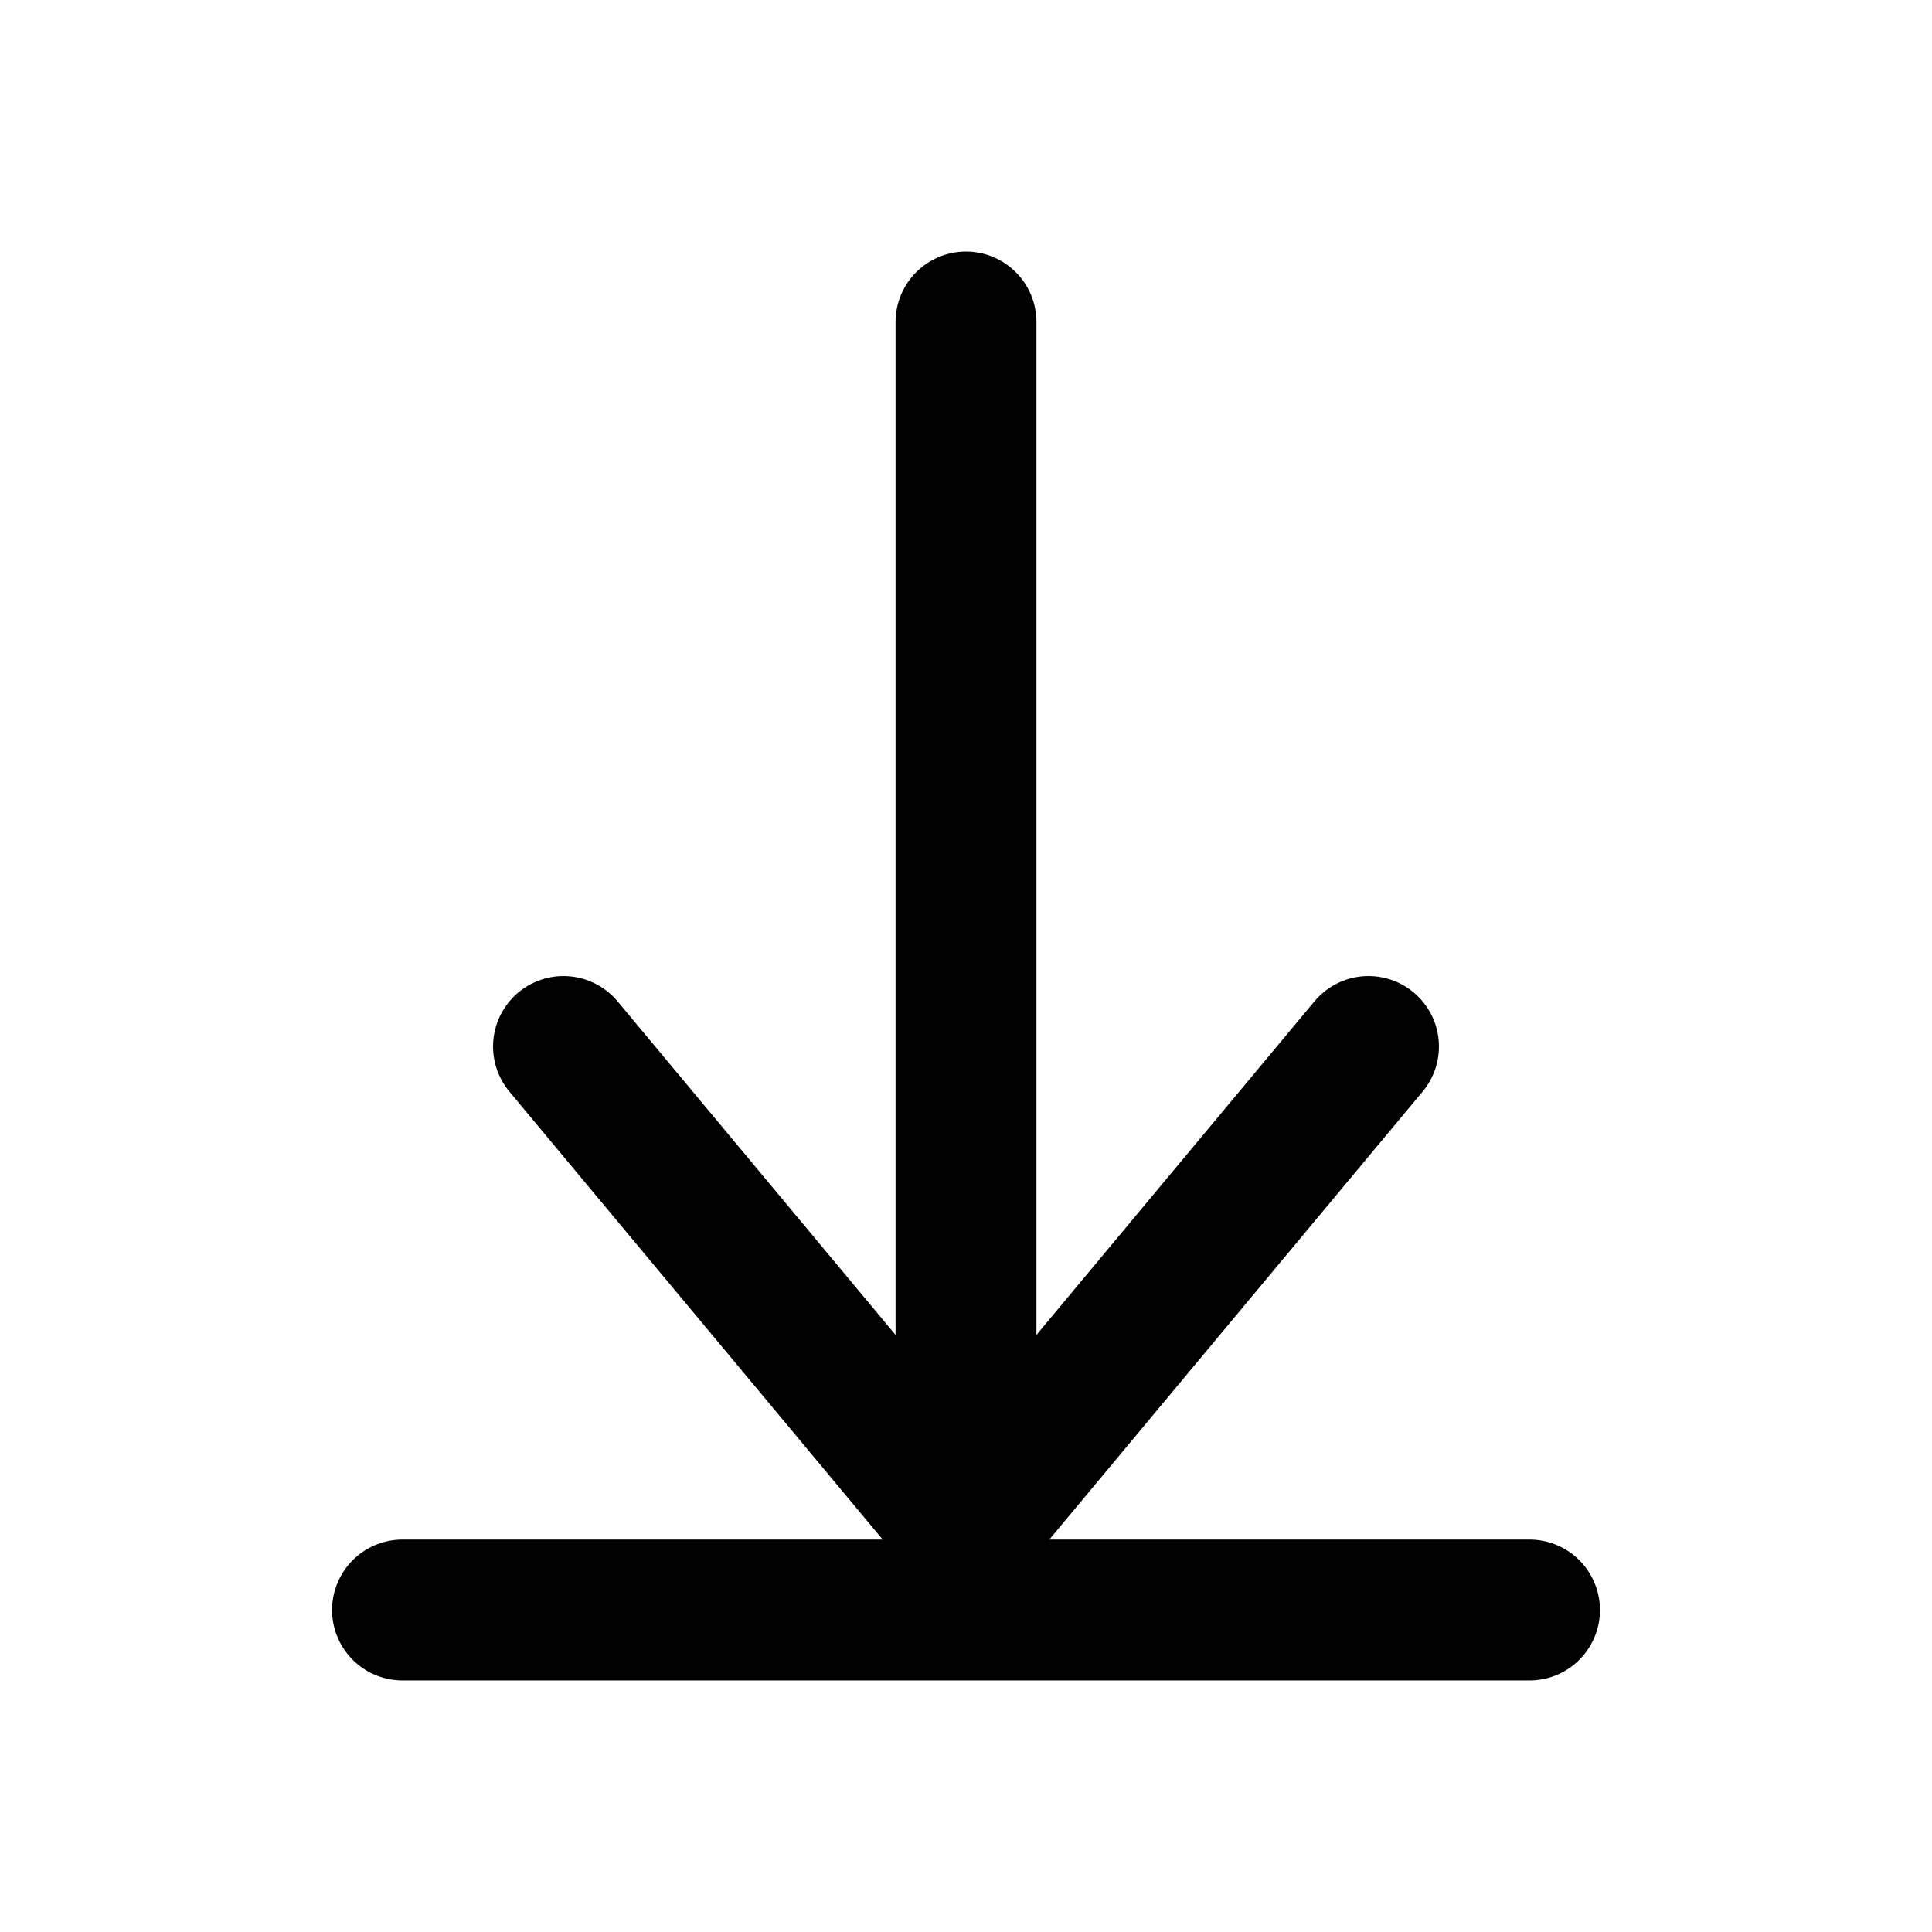
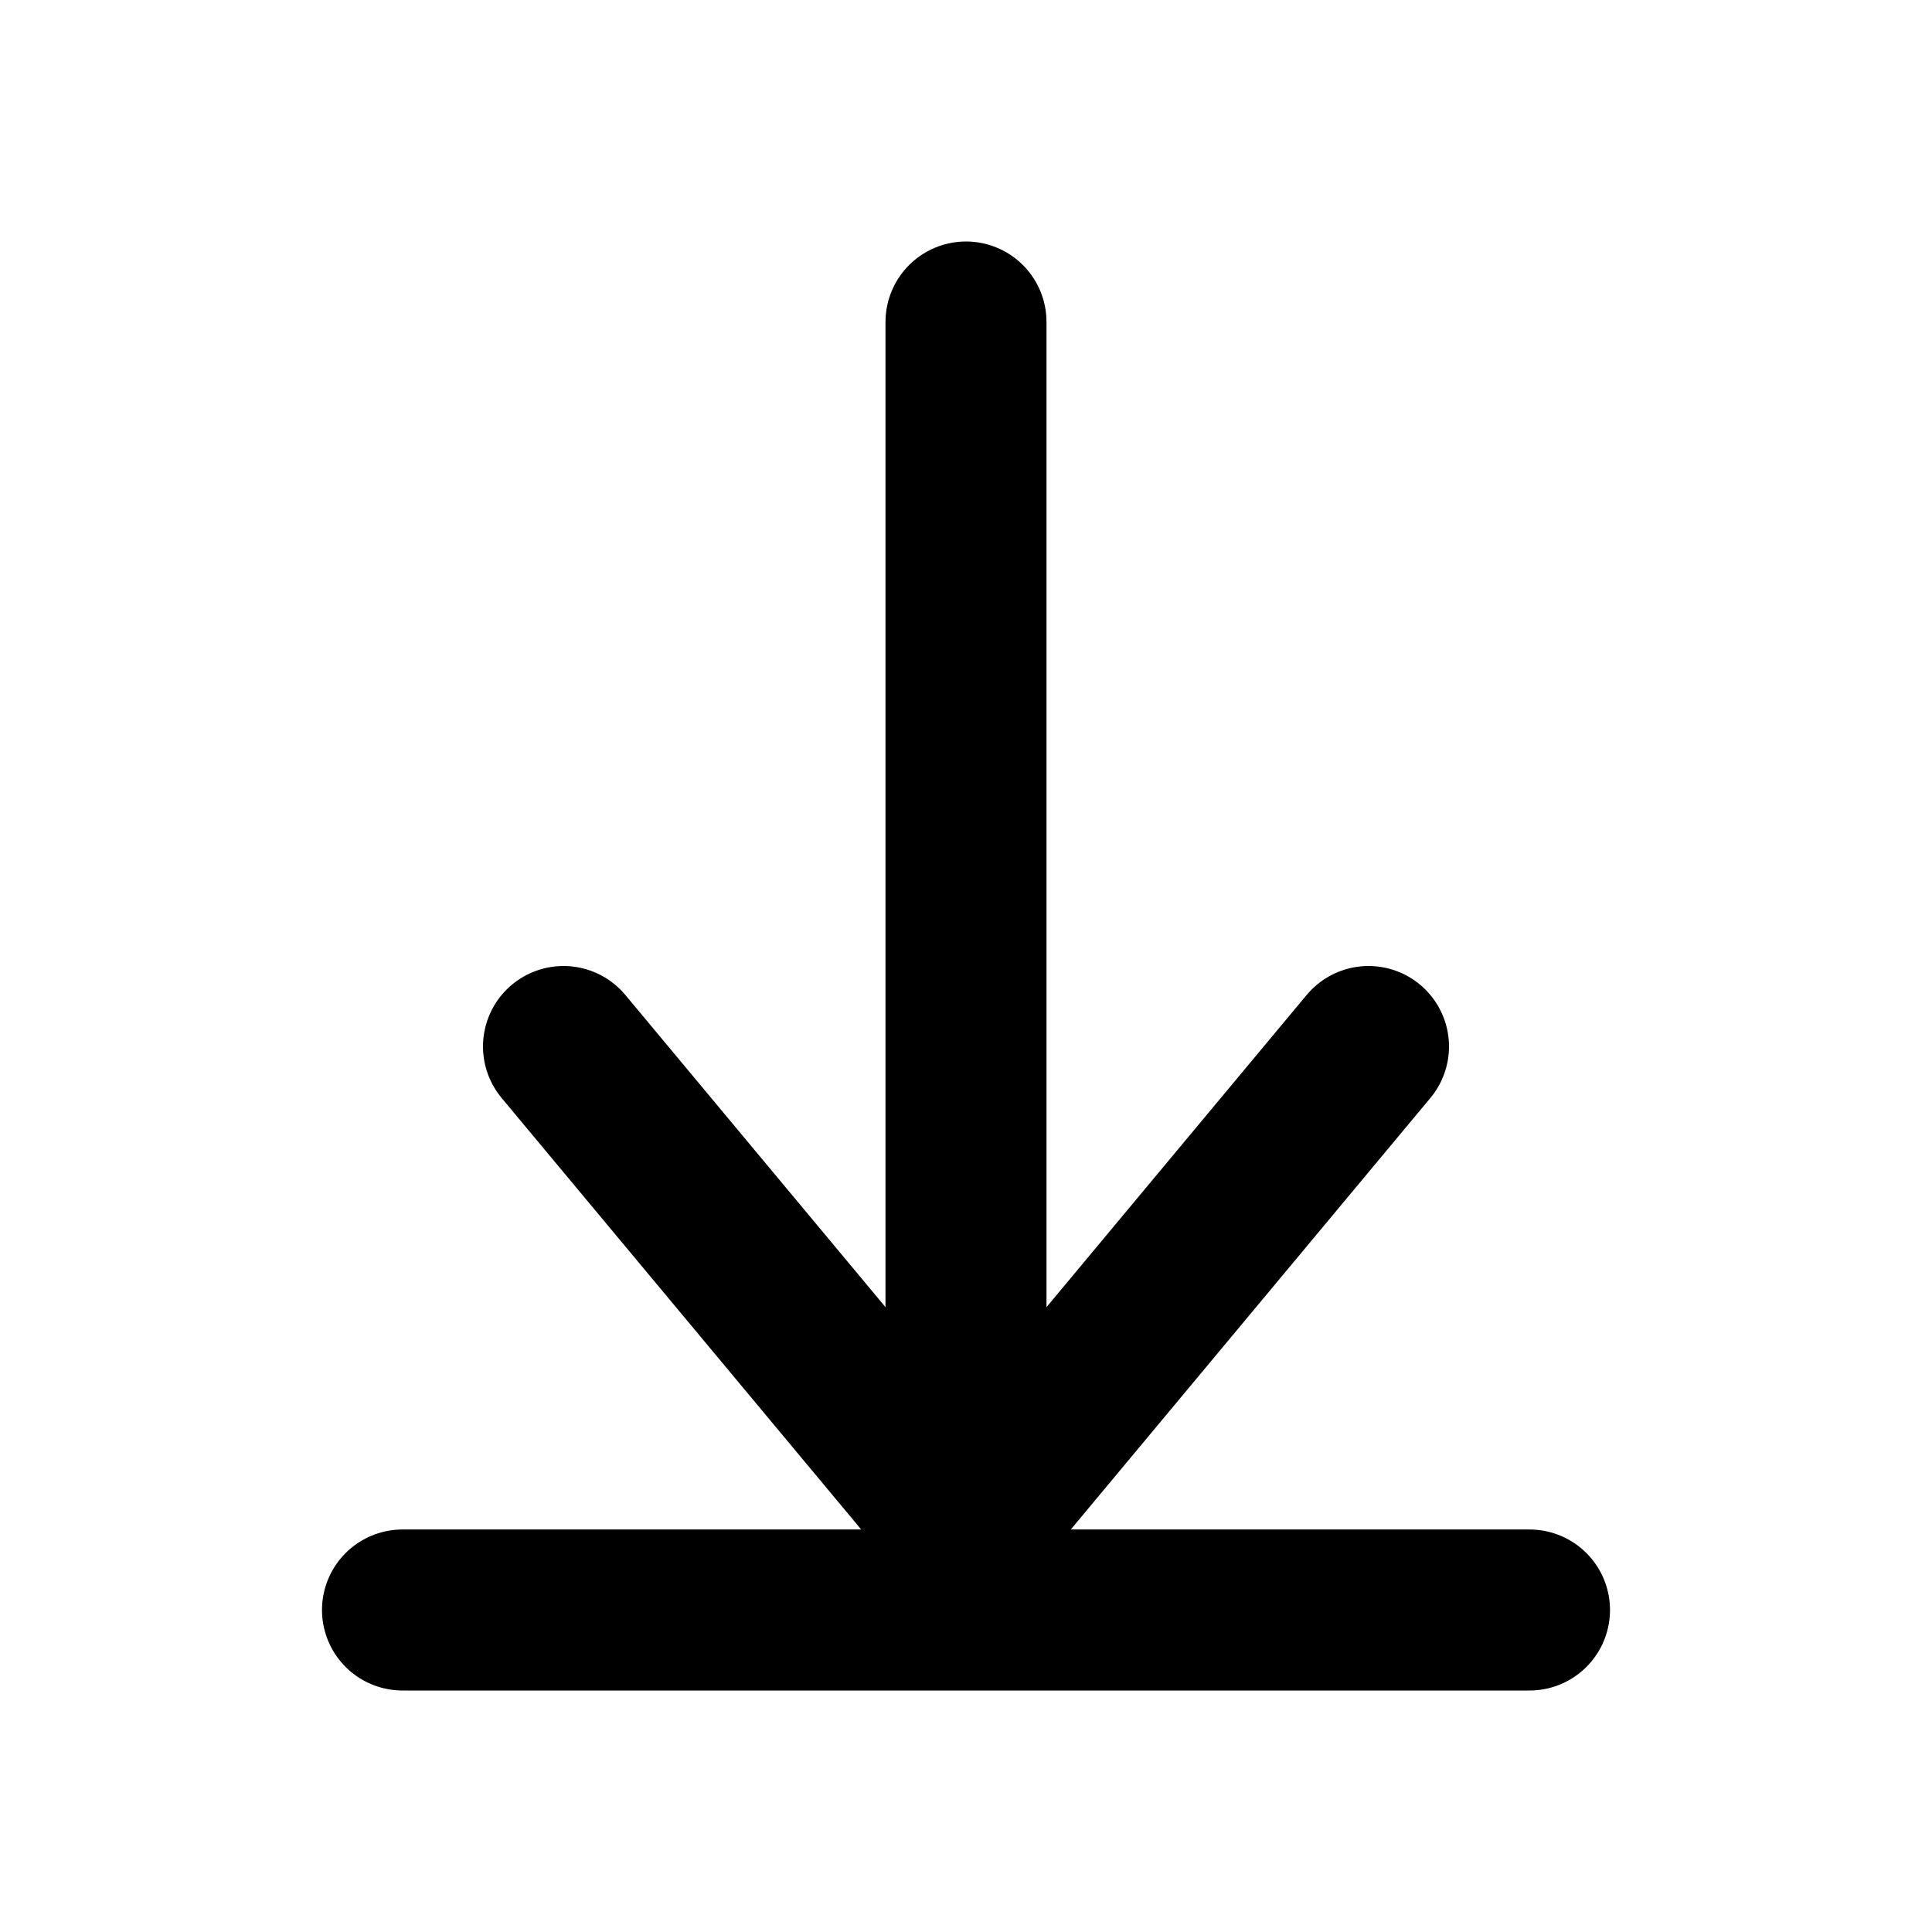
- <svg xmlns="http://www.w3.org/2000/svg" viewBox="0 0 24 24" fill="none" stroke="currentColor" stroke-width="1.75" stroke-linecap="round" stroke-linejoin="round" role="img" aria-labelledby="title">
+ <svg xmlns="http://www.w3.org/2000/svg" viewBox="0 0 24 24" fill="none" stroke="currentColor" stroke-width="2" stroke-linecap="round" stroke-linejoin="round" shape-rendering="geometricPrecision" role="img" aria-labelledby="title">
  <g>
    <path d="M12 4v15m-5-6 5 6 5-6" />
    <path d="M5 20L19 20" />
  </g>
</svg>
